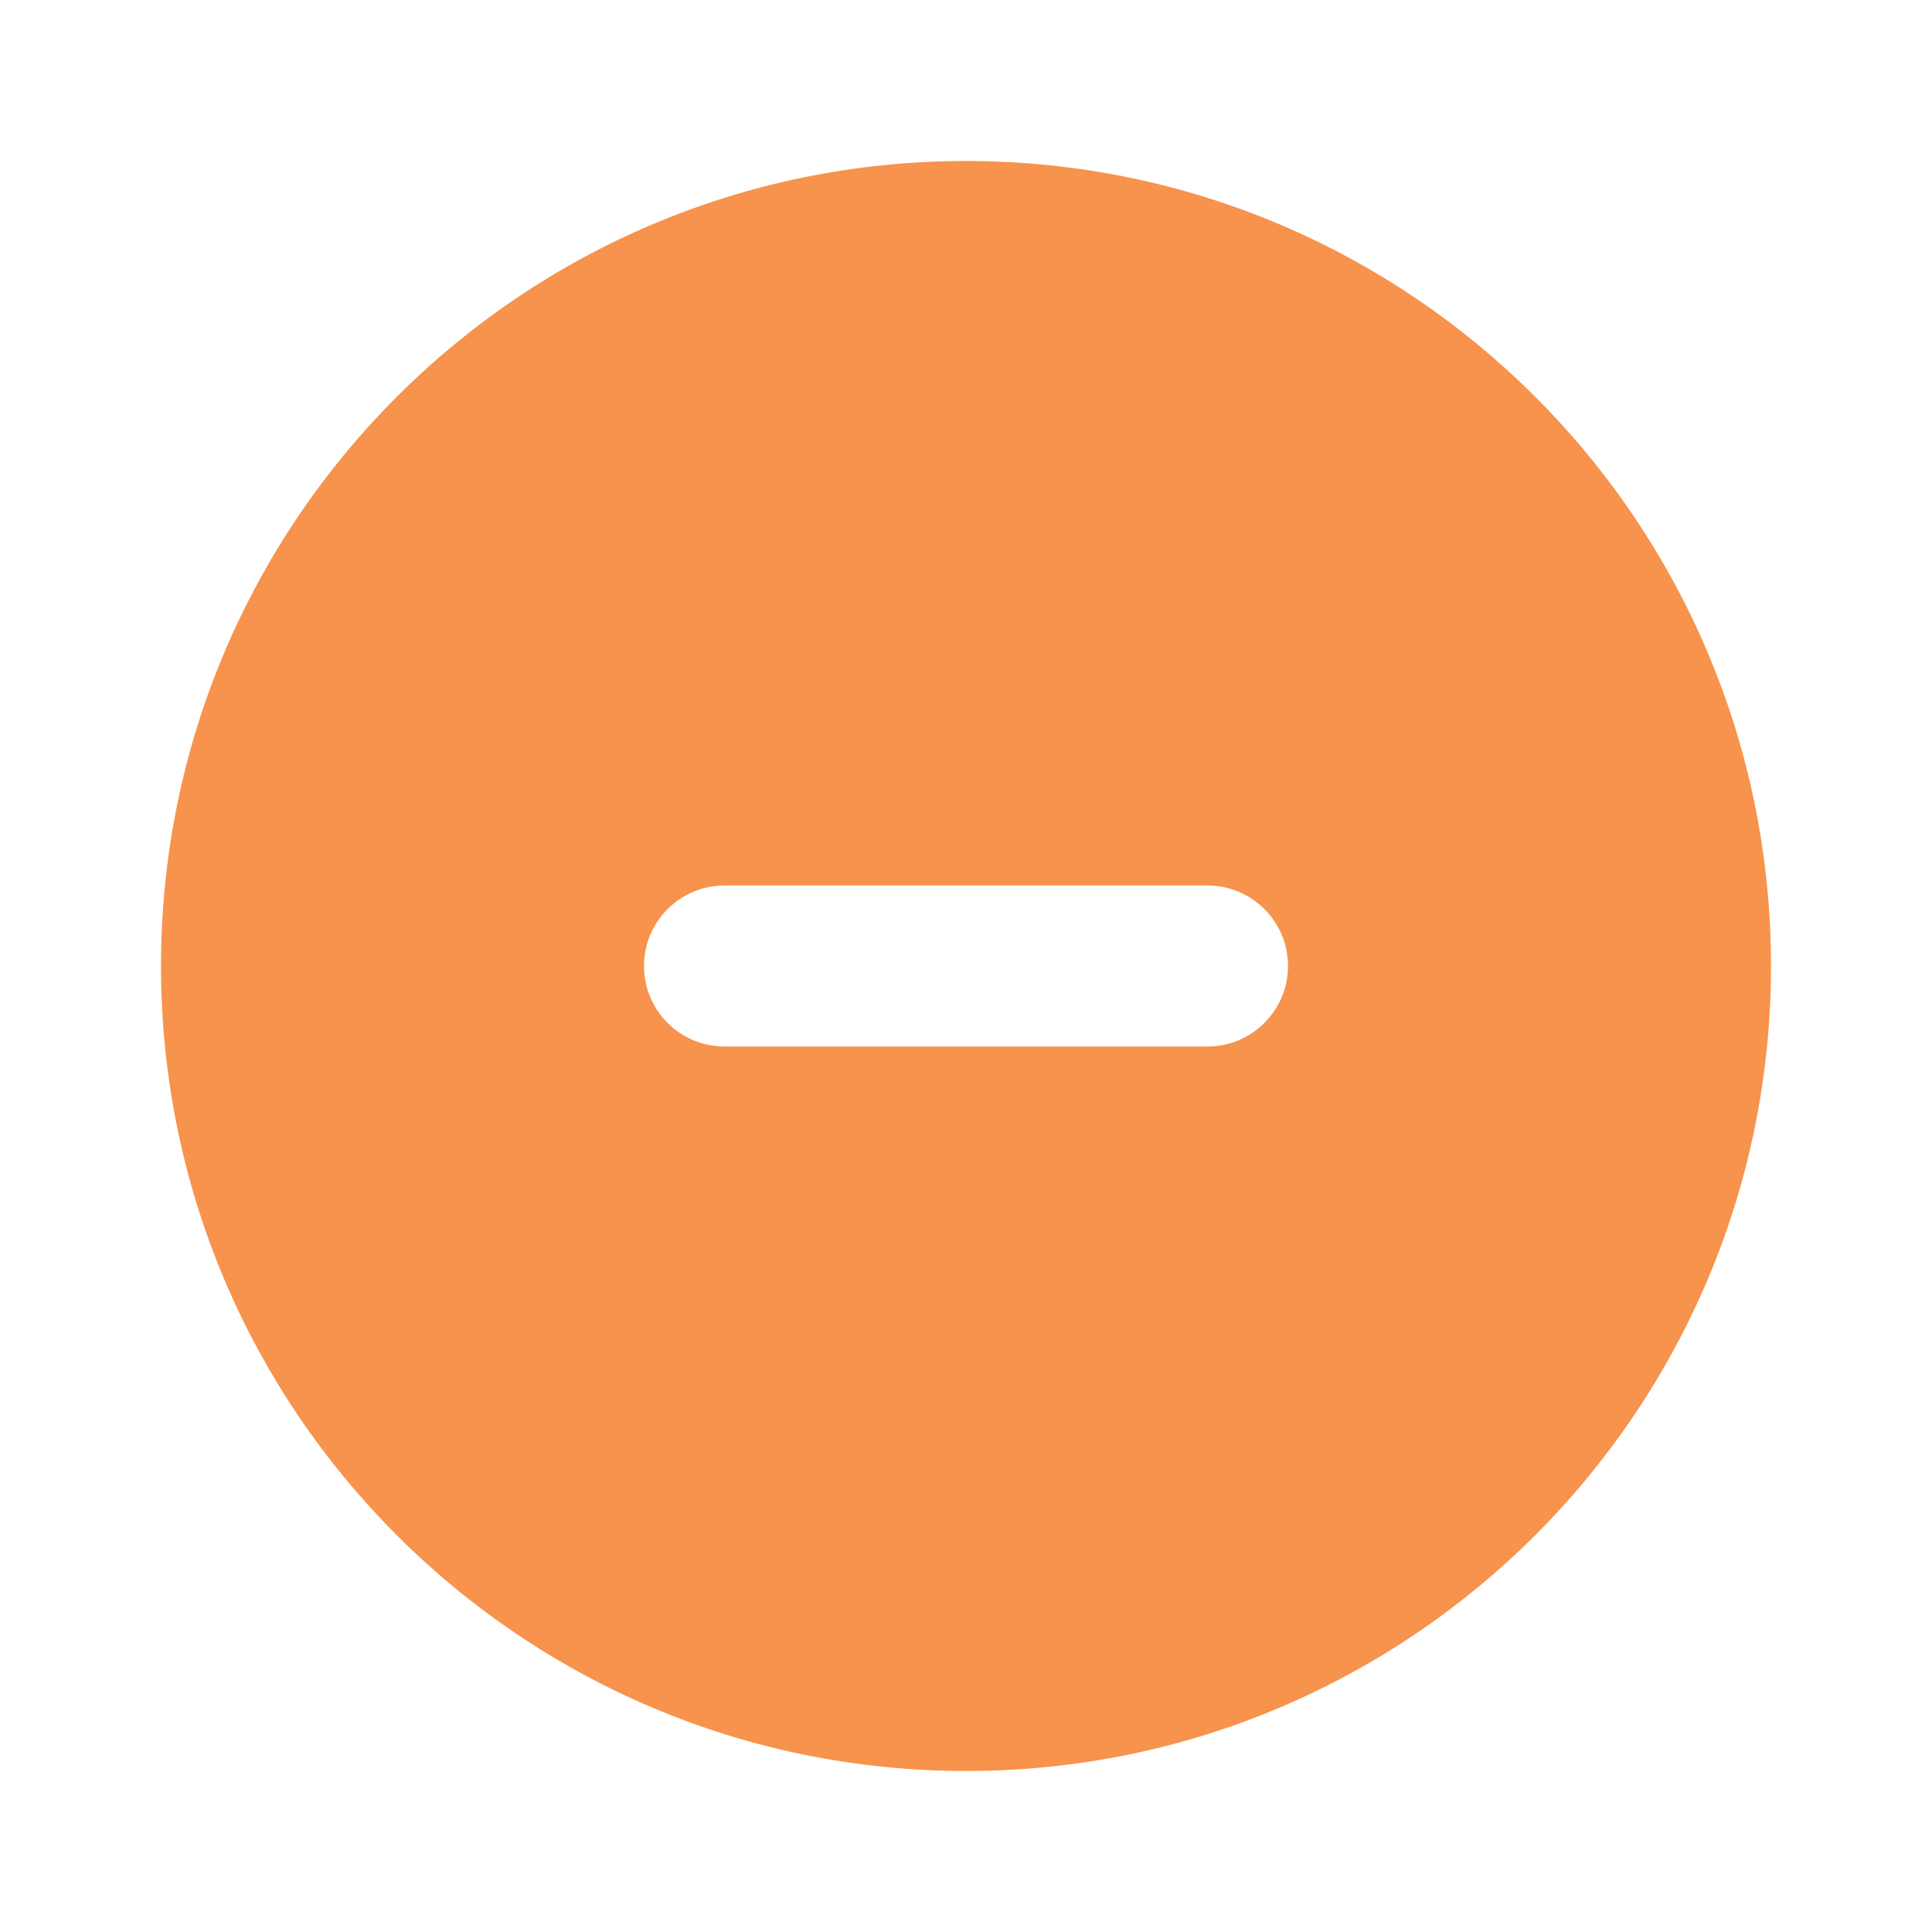
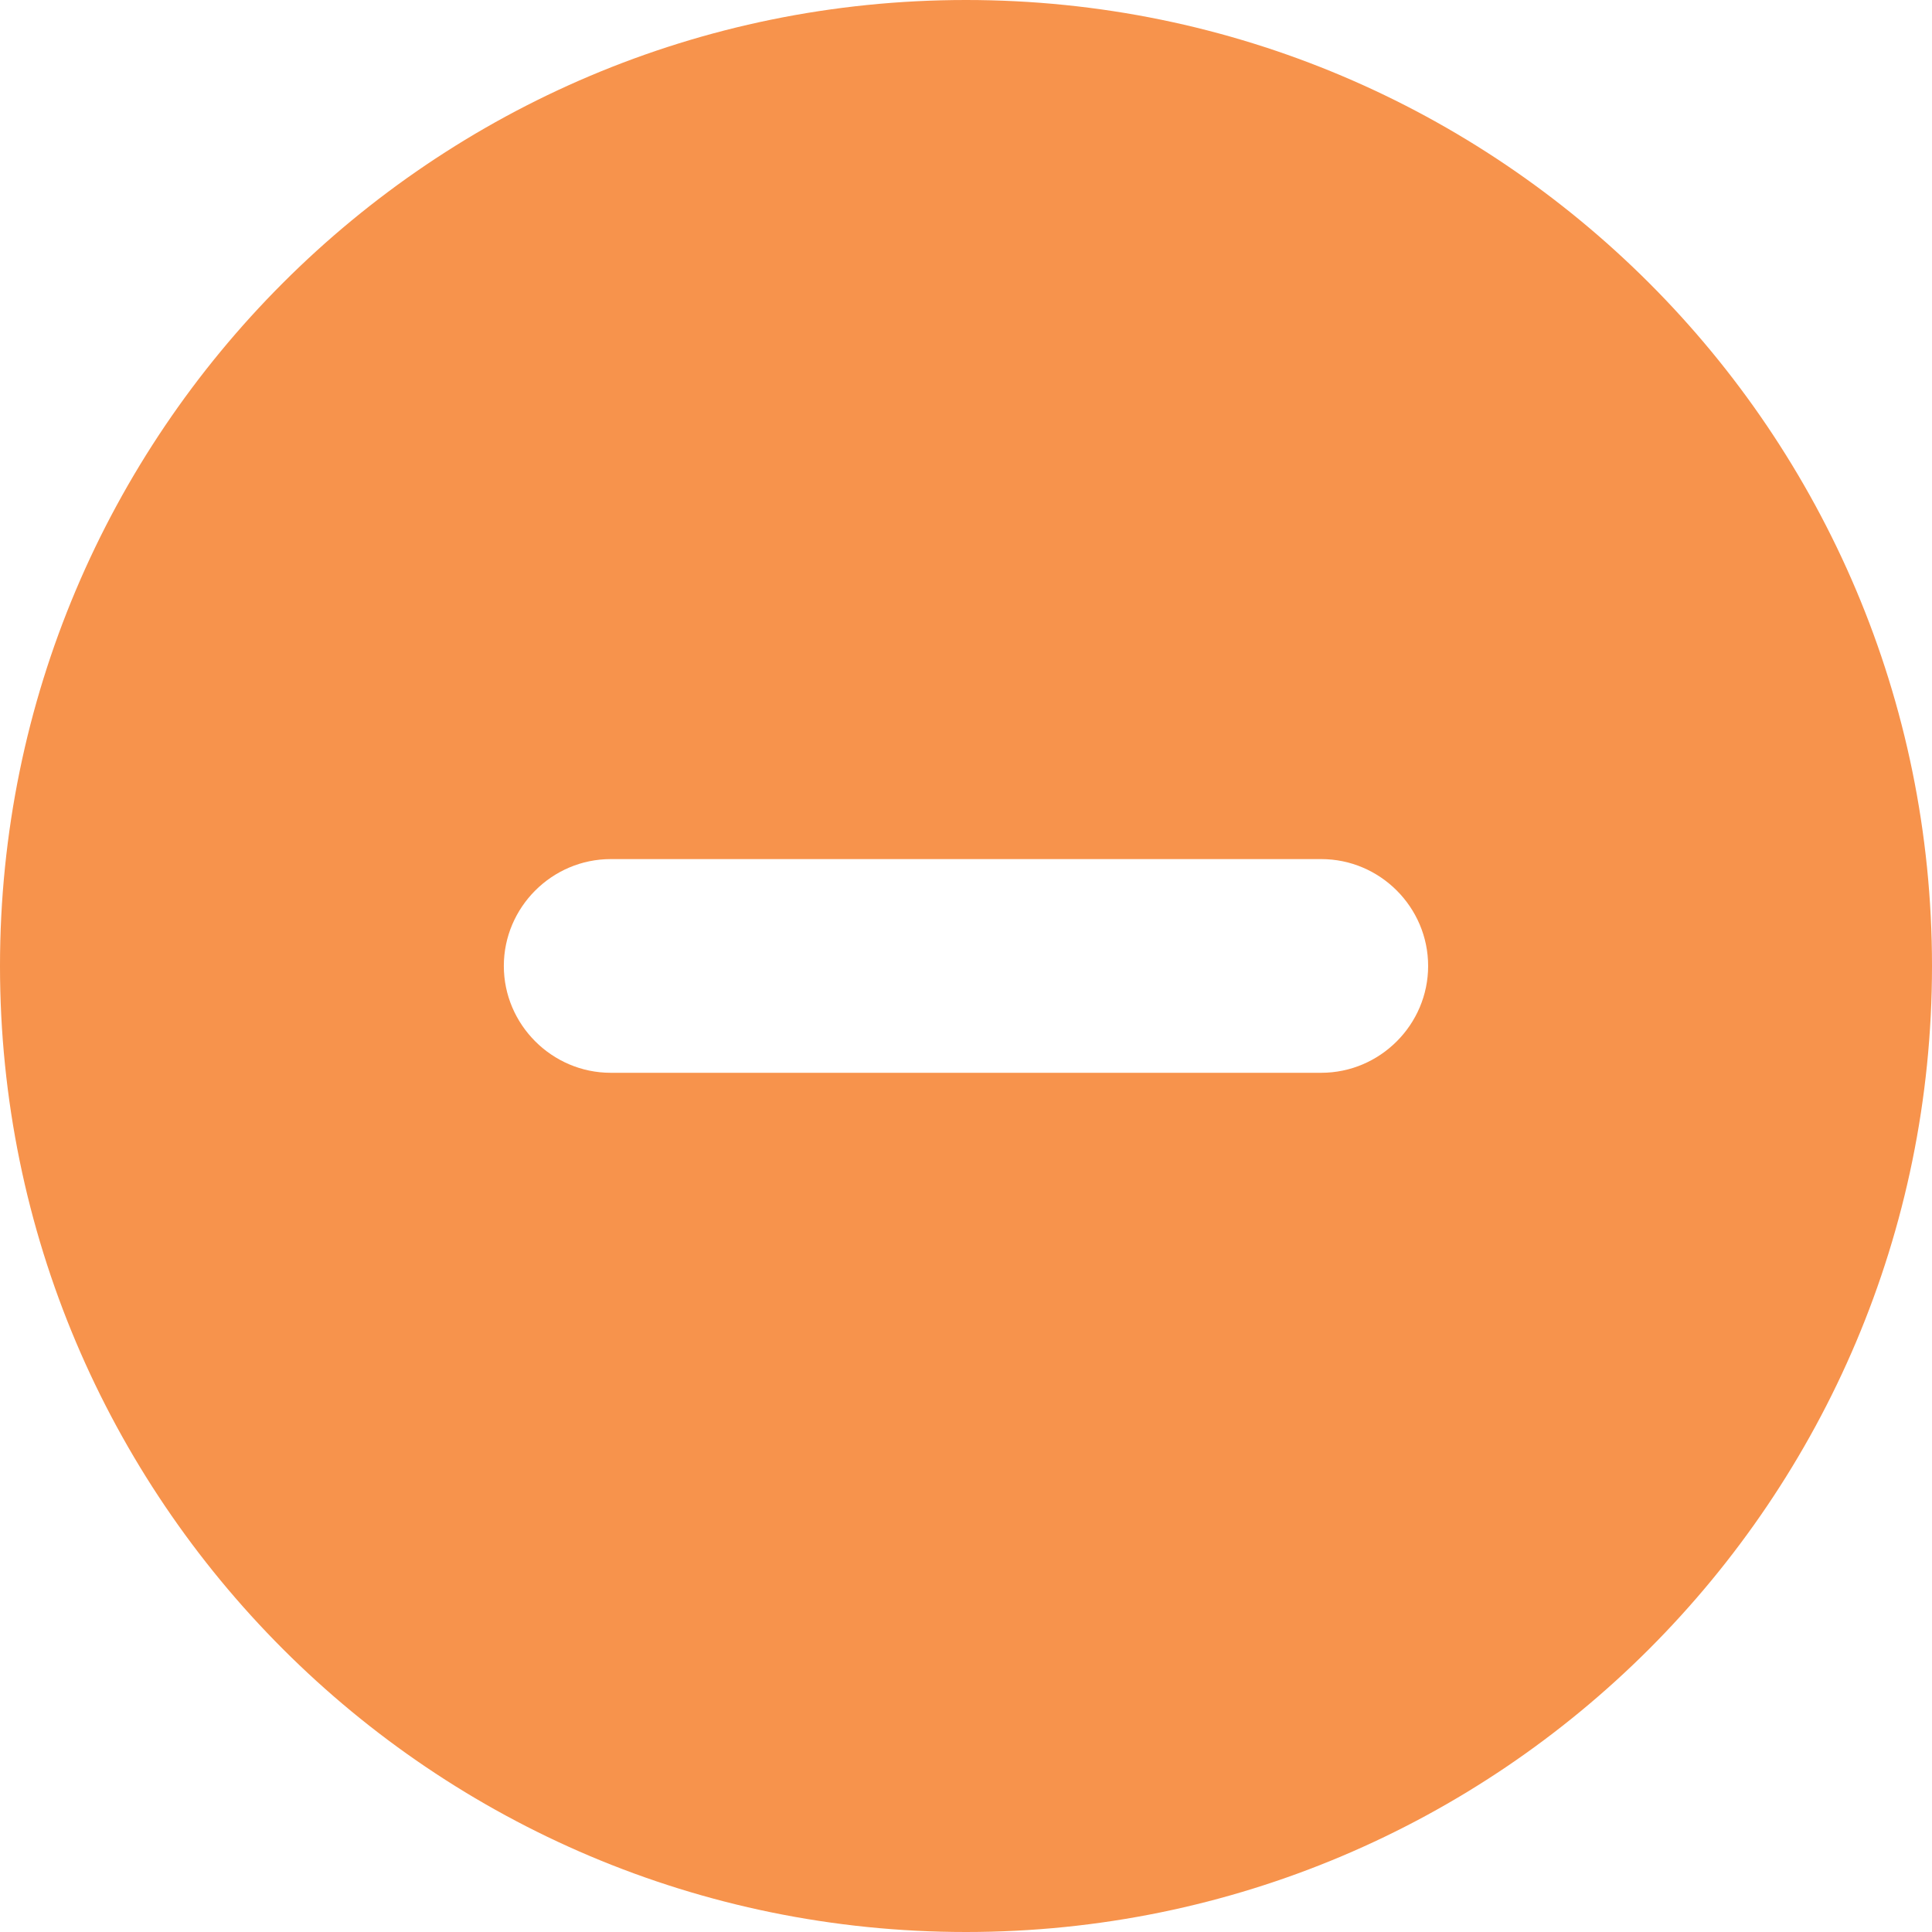
- <svg xmlns="http://www.w3.org/2000/svg" width="800px" height="800px" viewBox="0 0 24 24" fill="none">
-   <rect width="24" height="24" fill="none" />
-   <path fill-rule="evenodd" clip-rule="evenodd" d="M2 12C2 6.477 6.477 2 12 2C17.523 2 22 6.477 22 12C22 17.523 17.523 22 12 22C6.477 22 2 17.523 2 12ZM8 12C8 11.448 8.448 11 9 11H15C15.552 11 16 11.448 16 12C16 12.552 15.552 13 15 13H9C8.448 13 8 12.552 8 12Z" fill="#F7934C" />
+ <svg xmlns="http://www.w3.org/2000/svg" shape-rendering="geometricPrecision" fill="#F7934C" text-rendering="geometricPrecision" image-rendering="optimizeQuality" fill-rule="evenodd" clip-rule="evenodd" viewBox="0 0 512 512">
+   <path d="M256 0c70.69 0 134.69 28.66 181.02 74.98C483.34 121.29 512 185.31 512 256c0 70.68-28.66 134.69-74.98 181.02C390.69 483.34 326.68 512 256 512c-70.69 0-134.71-28.66-181.02-74.98C28.66 390.69 0 326.68 0 256c0-70.69 28.66-134.71 74.98-181.02C121.29 28.66 185.31 0 256 0zm122.47 255.99c0 15.57-12.77 28.31-28.32 28.31H161.84c-15.54 0-28.32-12.76-28.32-28.31 0-15.55 12.75-28.32 28.32-28.32h188.31c15.58 0 28.32 12.75 28.32 28.32z" />
</svg>
